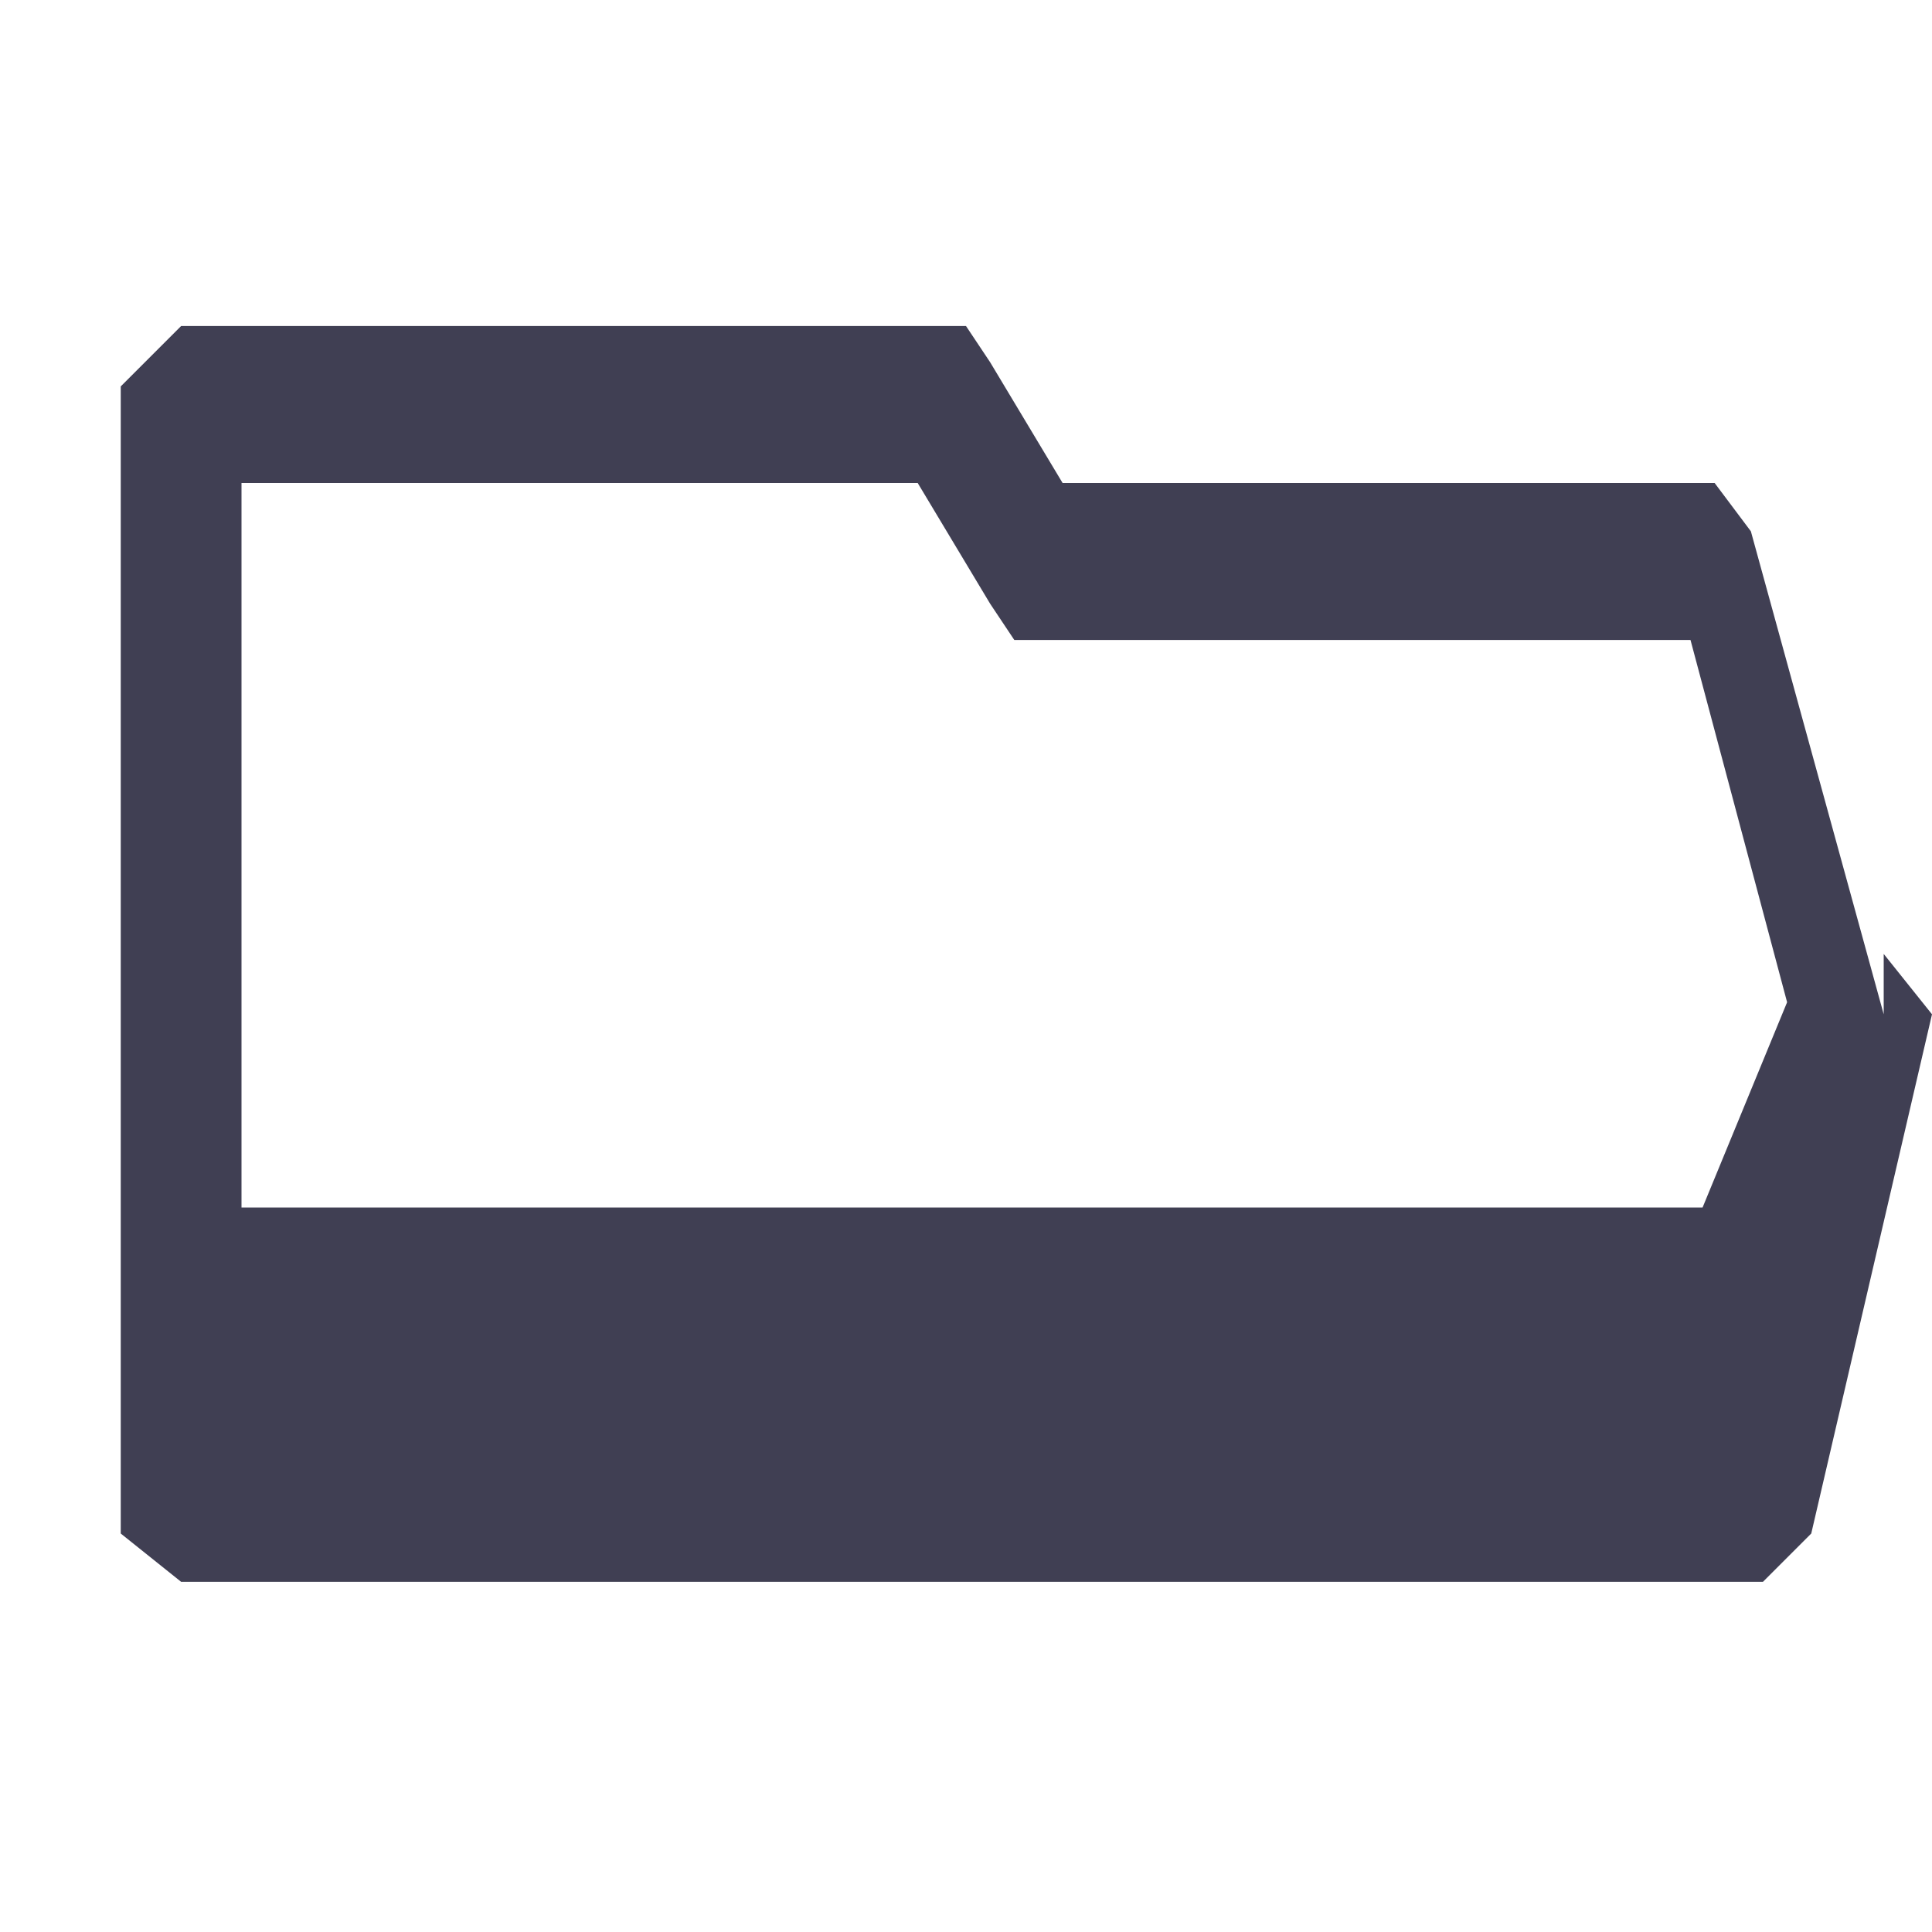
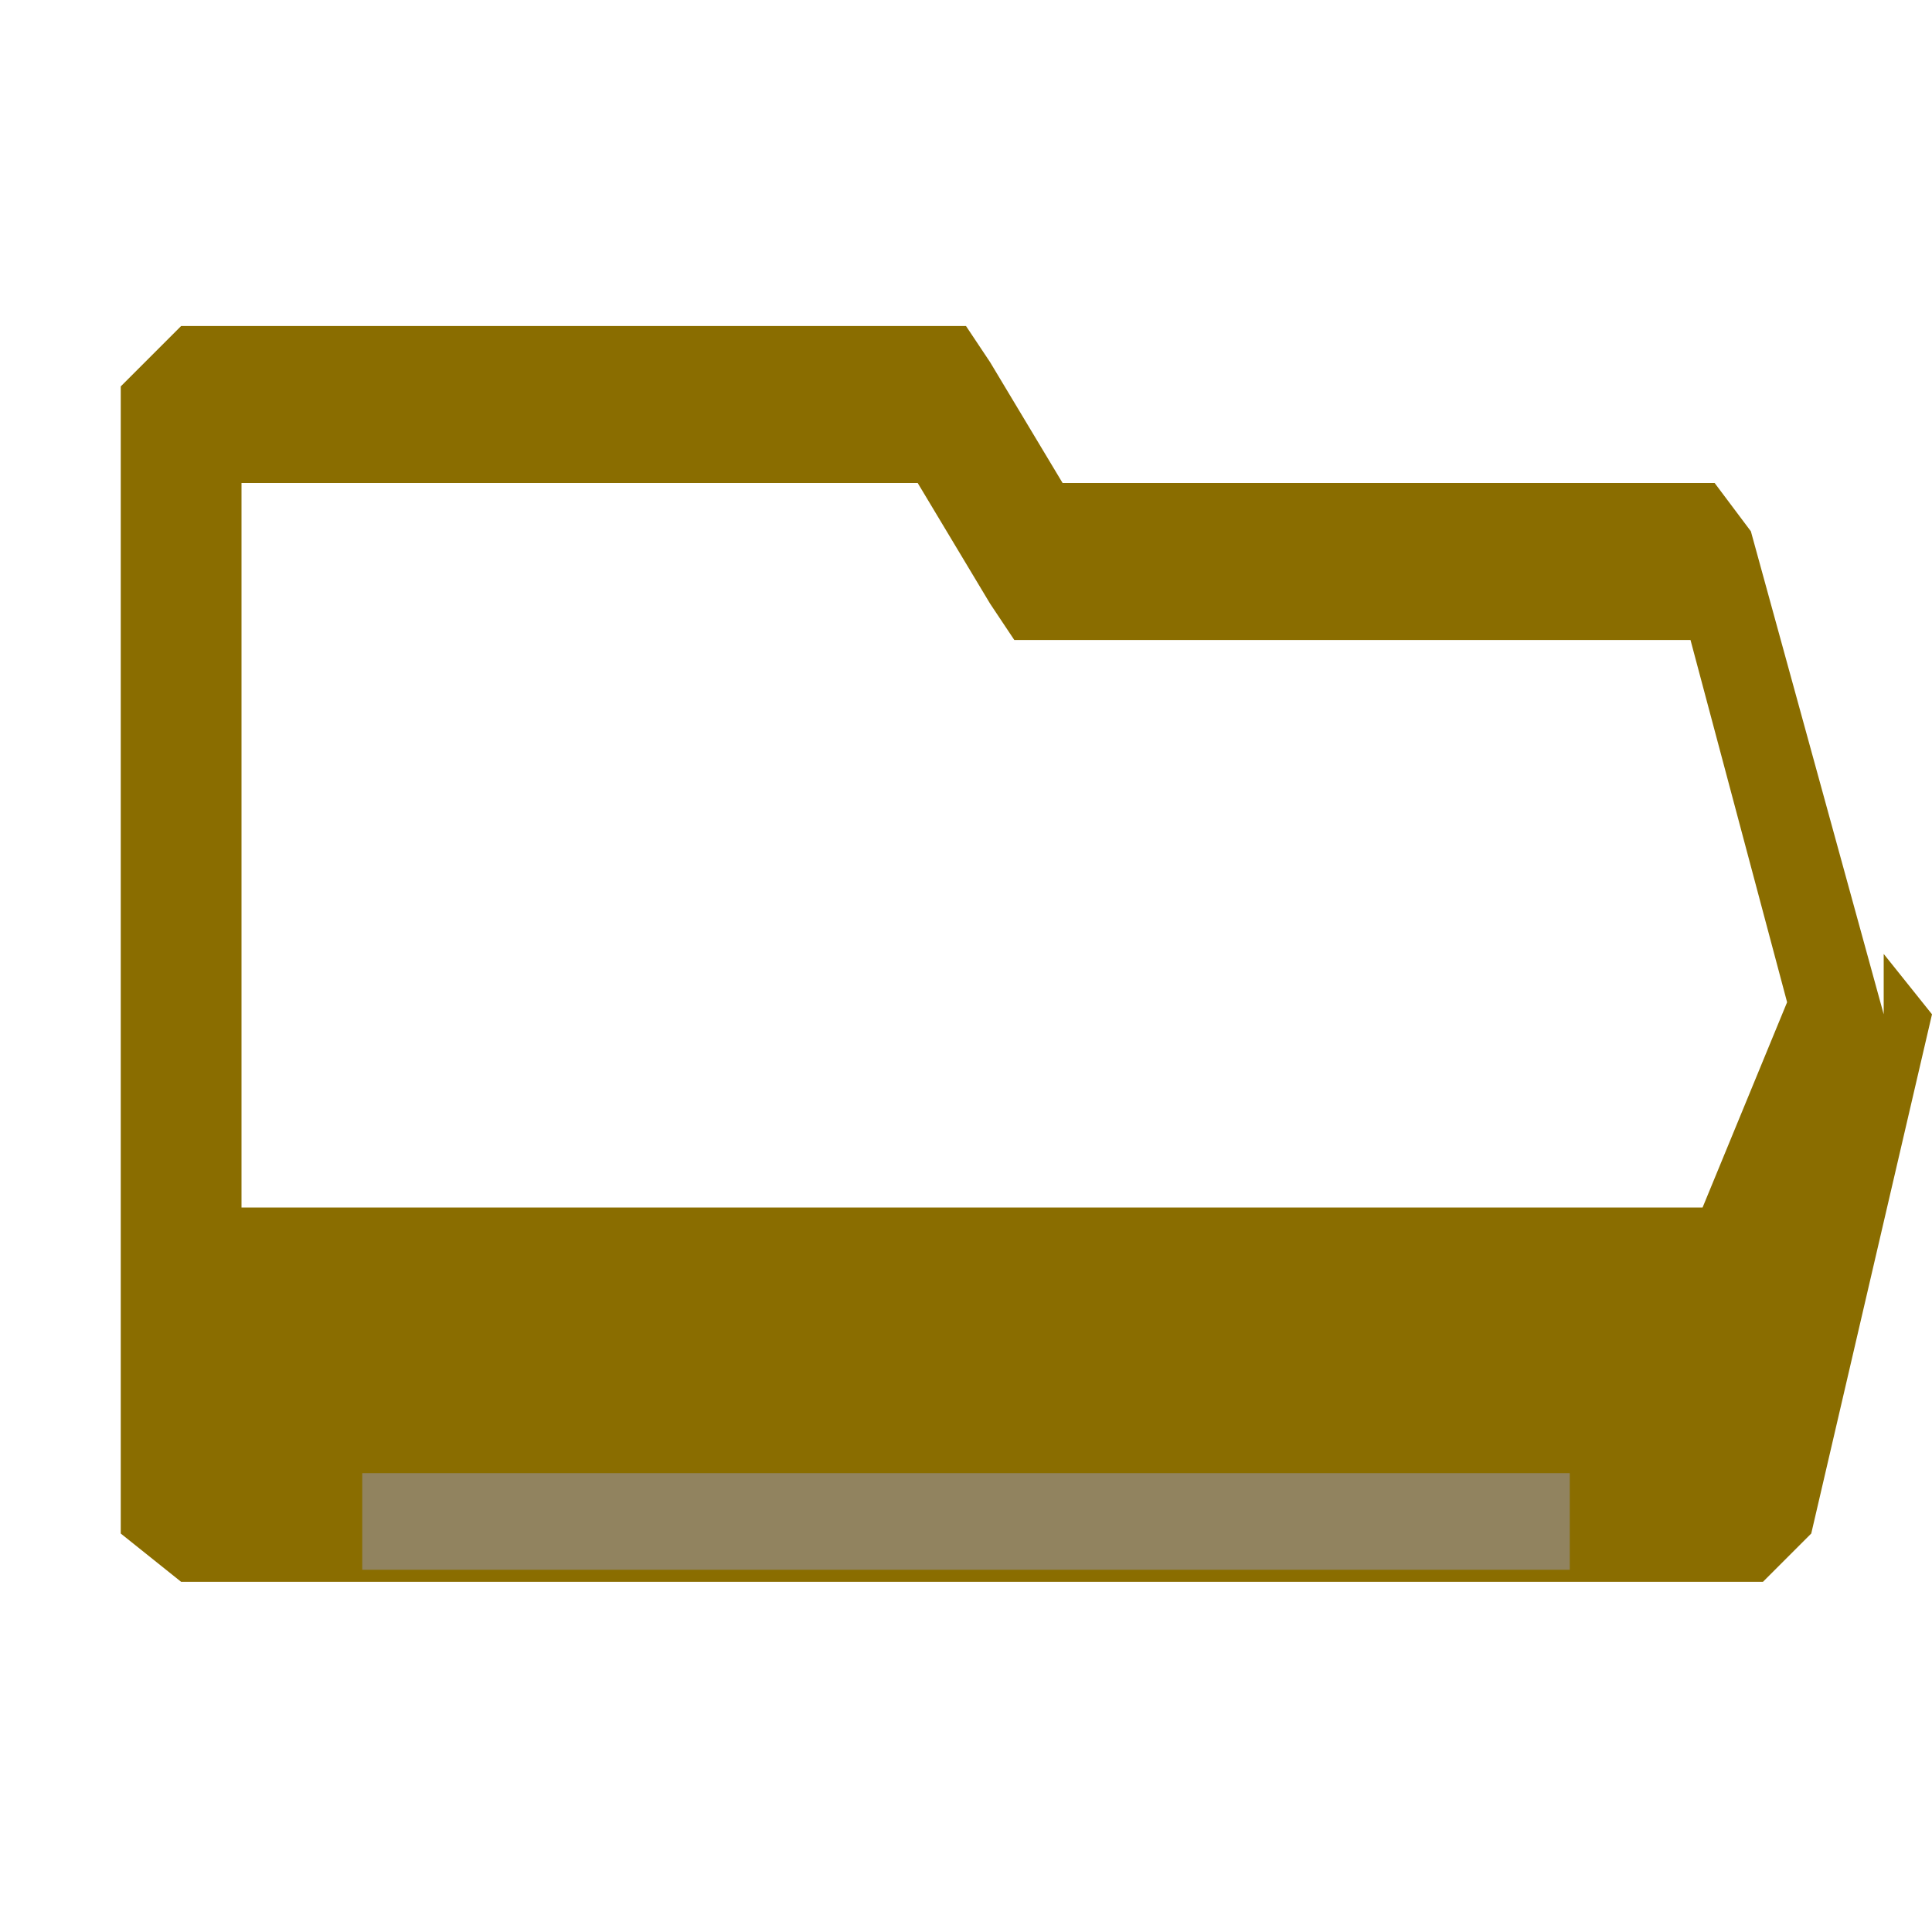
<svg xmlns="http://www.w3.org/2000/svg" viewBox="0 0 16 16" width="16" height="16">
-   <path fill="#403f53" d="M15.6 8.4l-1.1-4-.3-.4H8.8l-.6-1-.2-.3H1.5l-.5.5v9.5l.5.4h13.1l.4-.4 1-4.3-.4-.5zM2 4h5.6l.6 1 .2.3H14l.8 3H2V4zm12.1 6H2v-1.7h12.8l-.7 1.7z" />
-   <path fill="#403f53" d="M3 12.2h10v.8H3z" />
+   <path fill="#8a6d00" d="M15.6 8.4l-1.1-4-.3-.4H8.8l-.6-1-.2-.3H1.5l-.5.5v9.5l.5.4h13.1l.4-.4 1-4.3-.4-.5zM2 4h5.6l.6 1 .2.3H14l.8 3H2V4zm12.1 6H2v-1.7h12.8l-.7 1.7z" />
+   <path fill="#91835f" d="M3 12.2h10v.8H3z" />
</svg>
